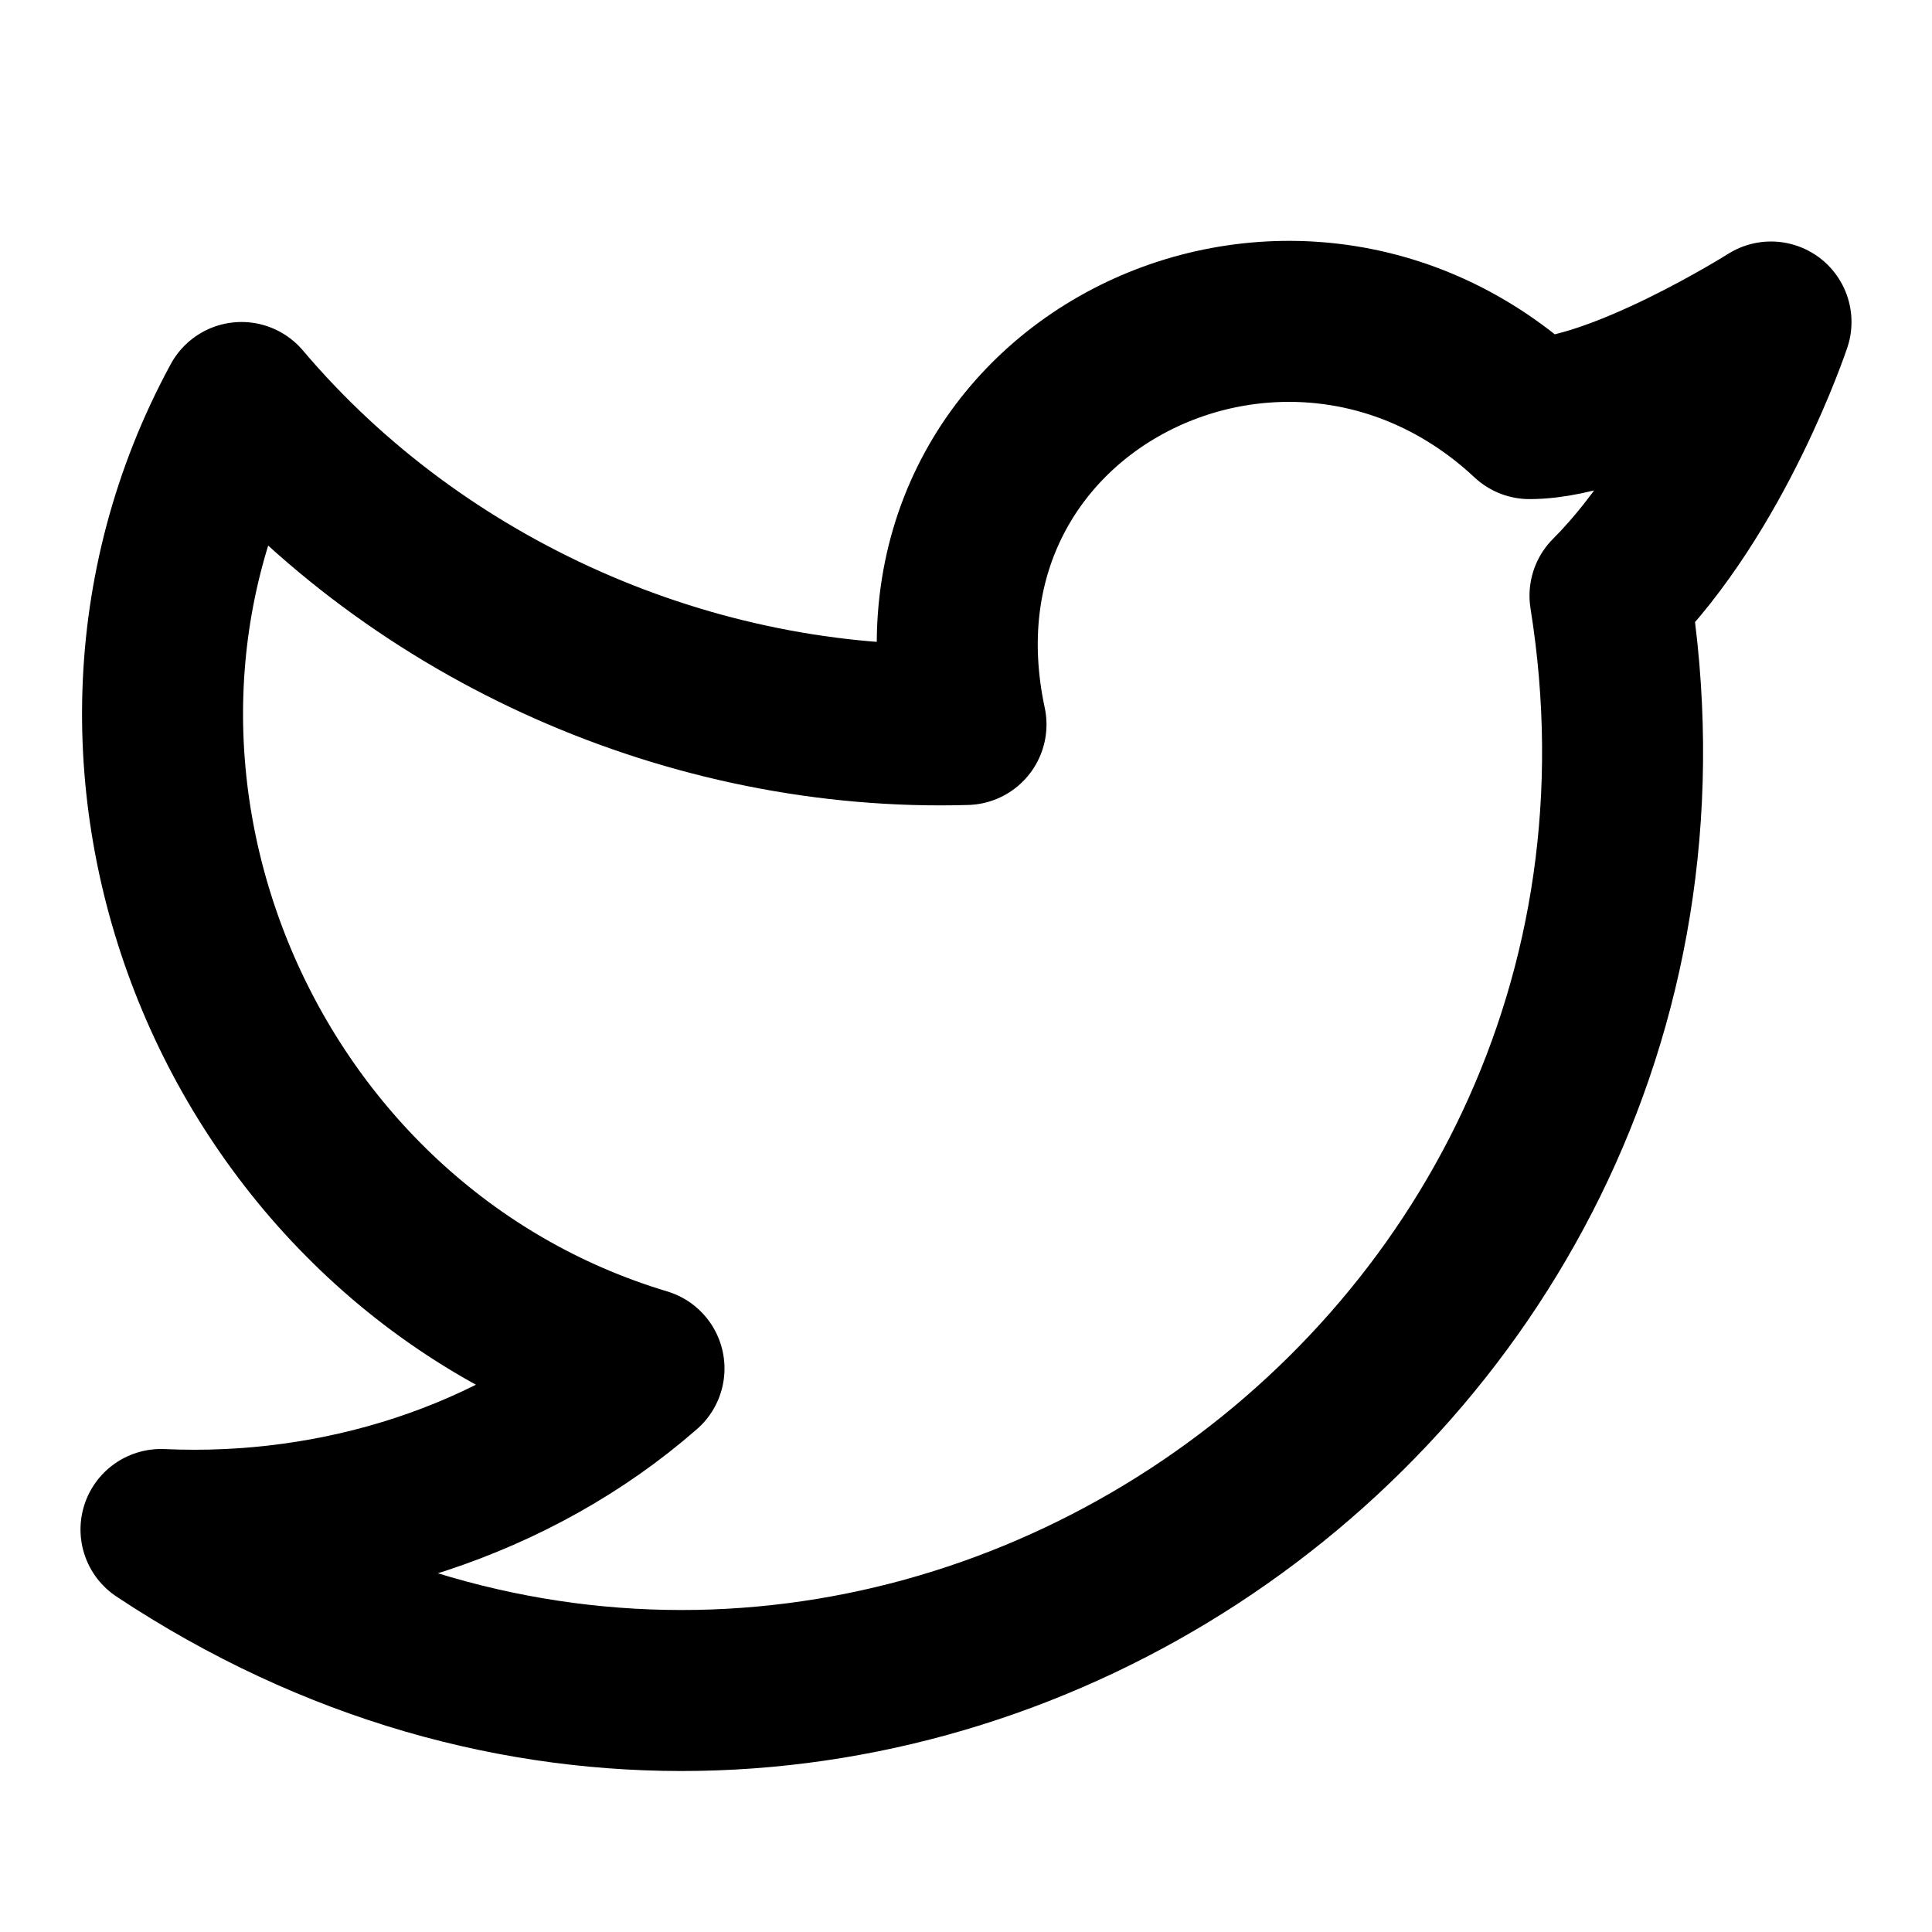
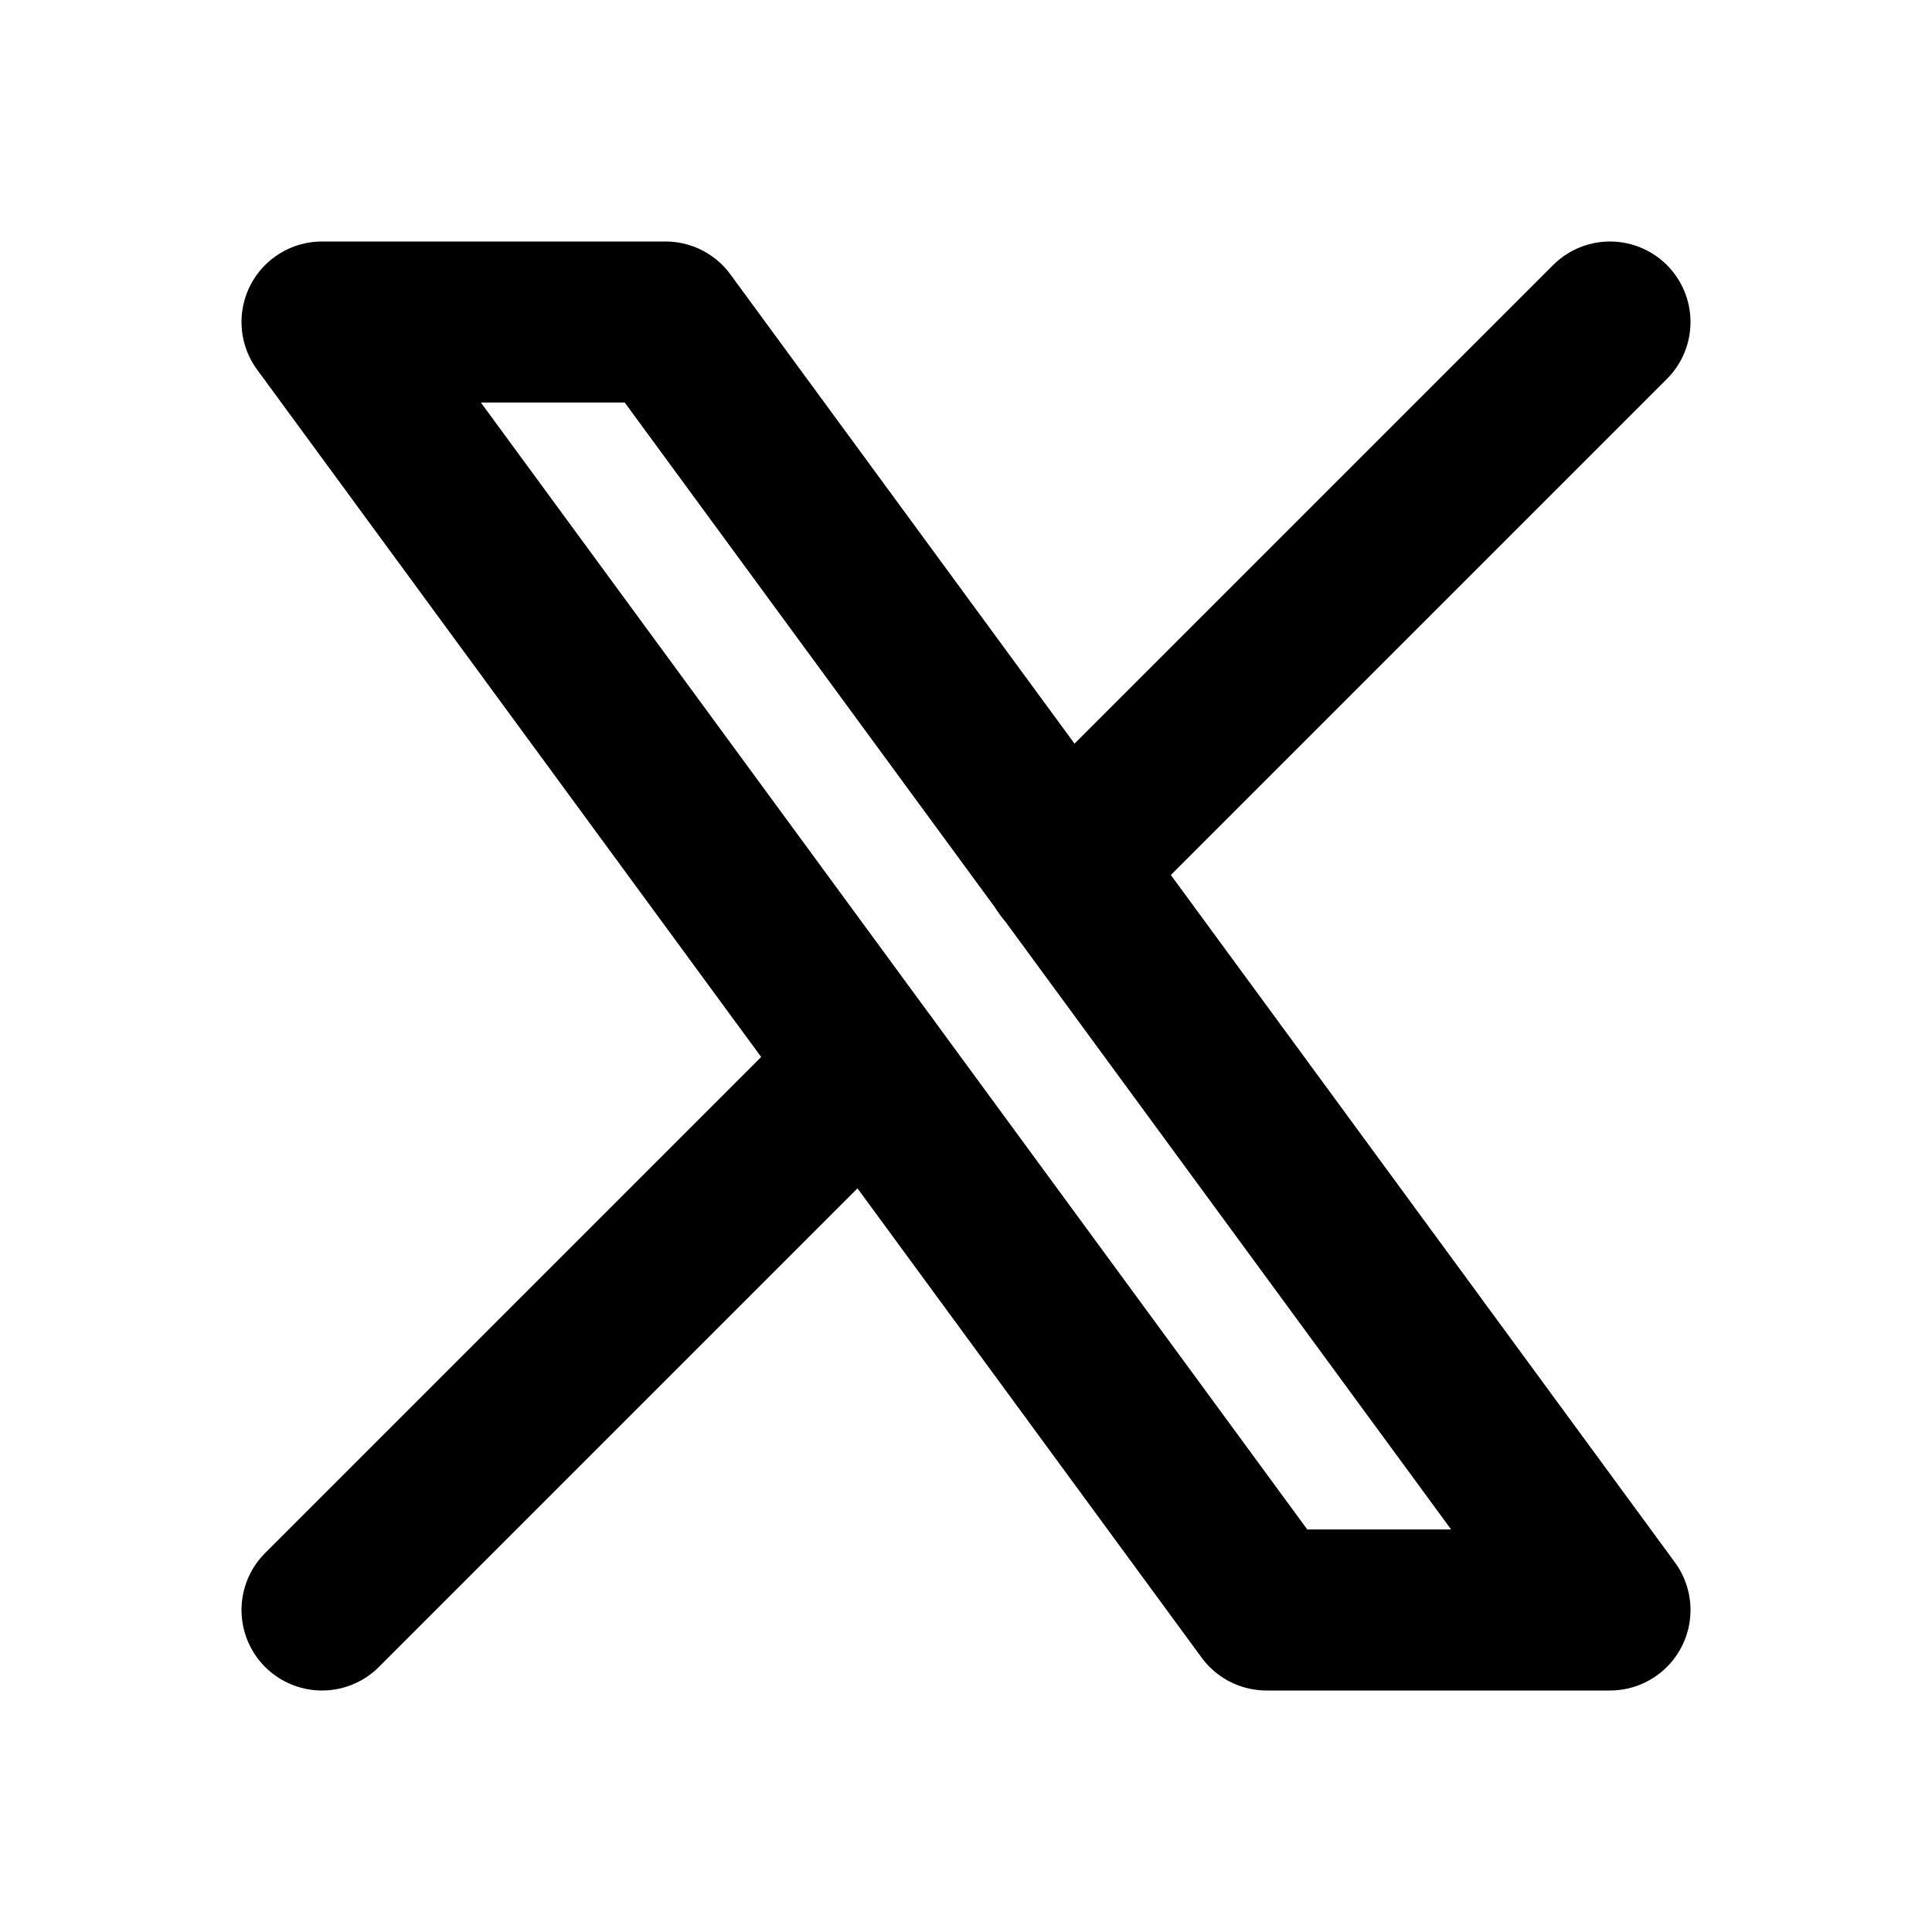
<svg xmlns="http://www.w3.org/2000/svg" width="24" height="24" viewBox="0 0 24 24" fill="none" stroke="currentColor" stroke-width="2" stroke-linecap="round" stroke-linejoin="round">
-   <path d="M22 4s-.7 2.1-2 3.4c1.6 10-9.4 17.3-18 11.6 2.2.1 4.4-.6 6-2C3 15.5.5 9.6 3 5c2.2 2.6 5.6 4.1 9 4-.9-4.2 4-6.6 7-3.8 1.1 0 3-1.2 3-1.2z" />
+   <path d="M4 4l11.733 16h4.267l-11.733 -16z" />
+   <path d="M4 20l6.768 -6.768m2.46 -2.46l6.772 -6.772" />
</svg>
